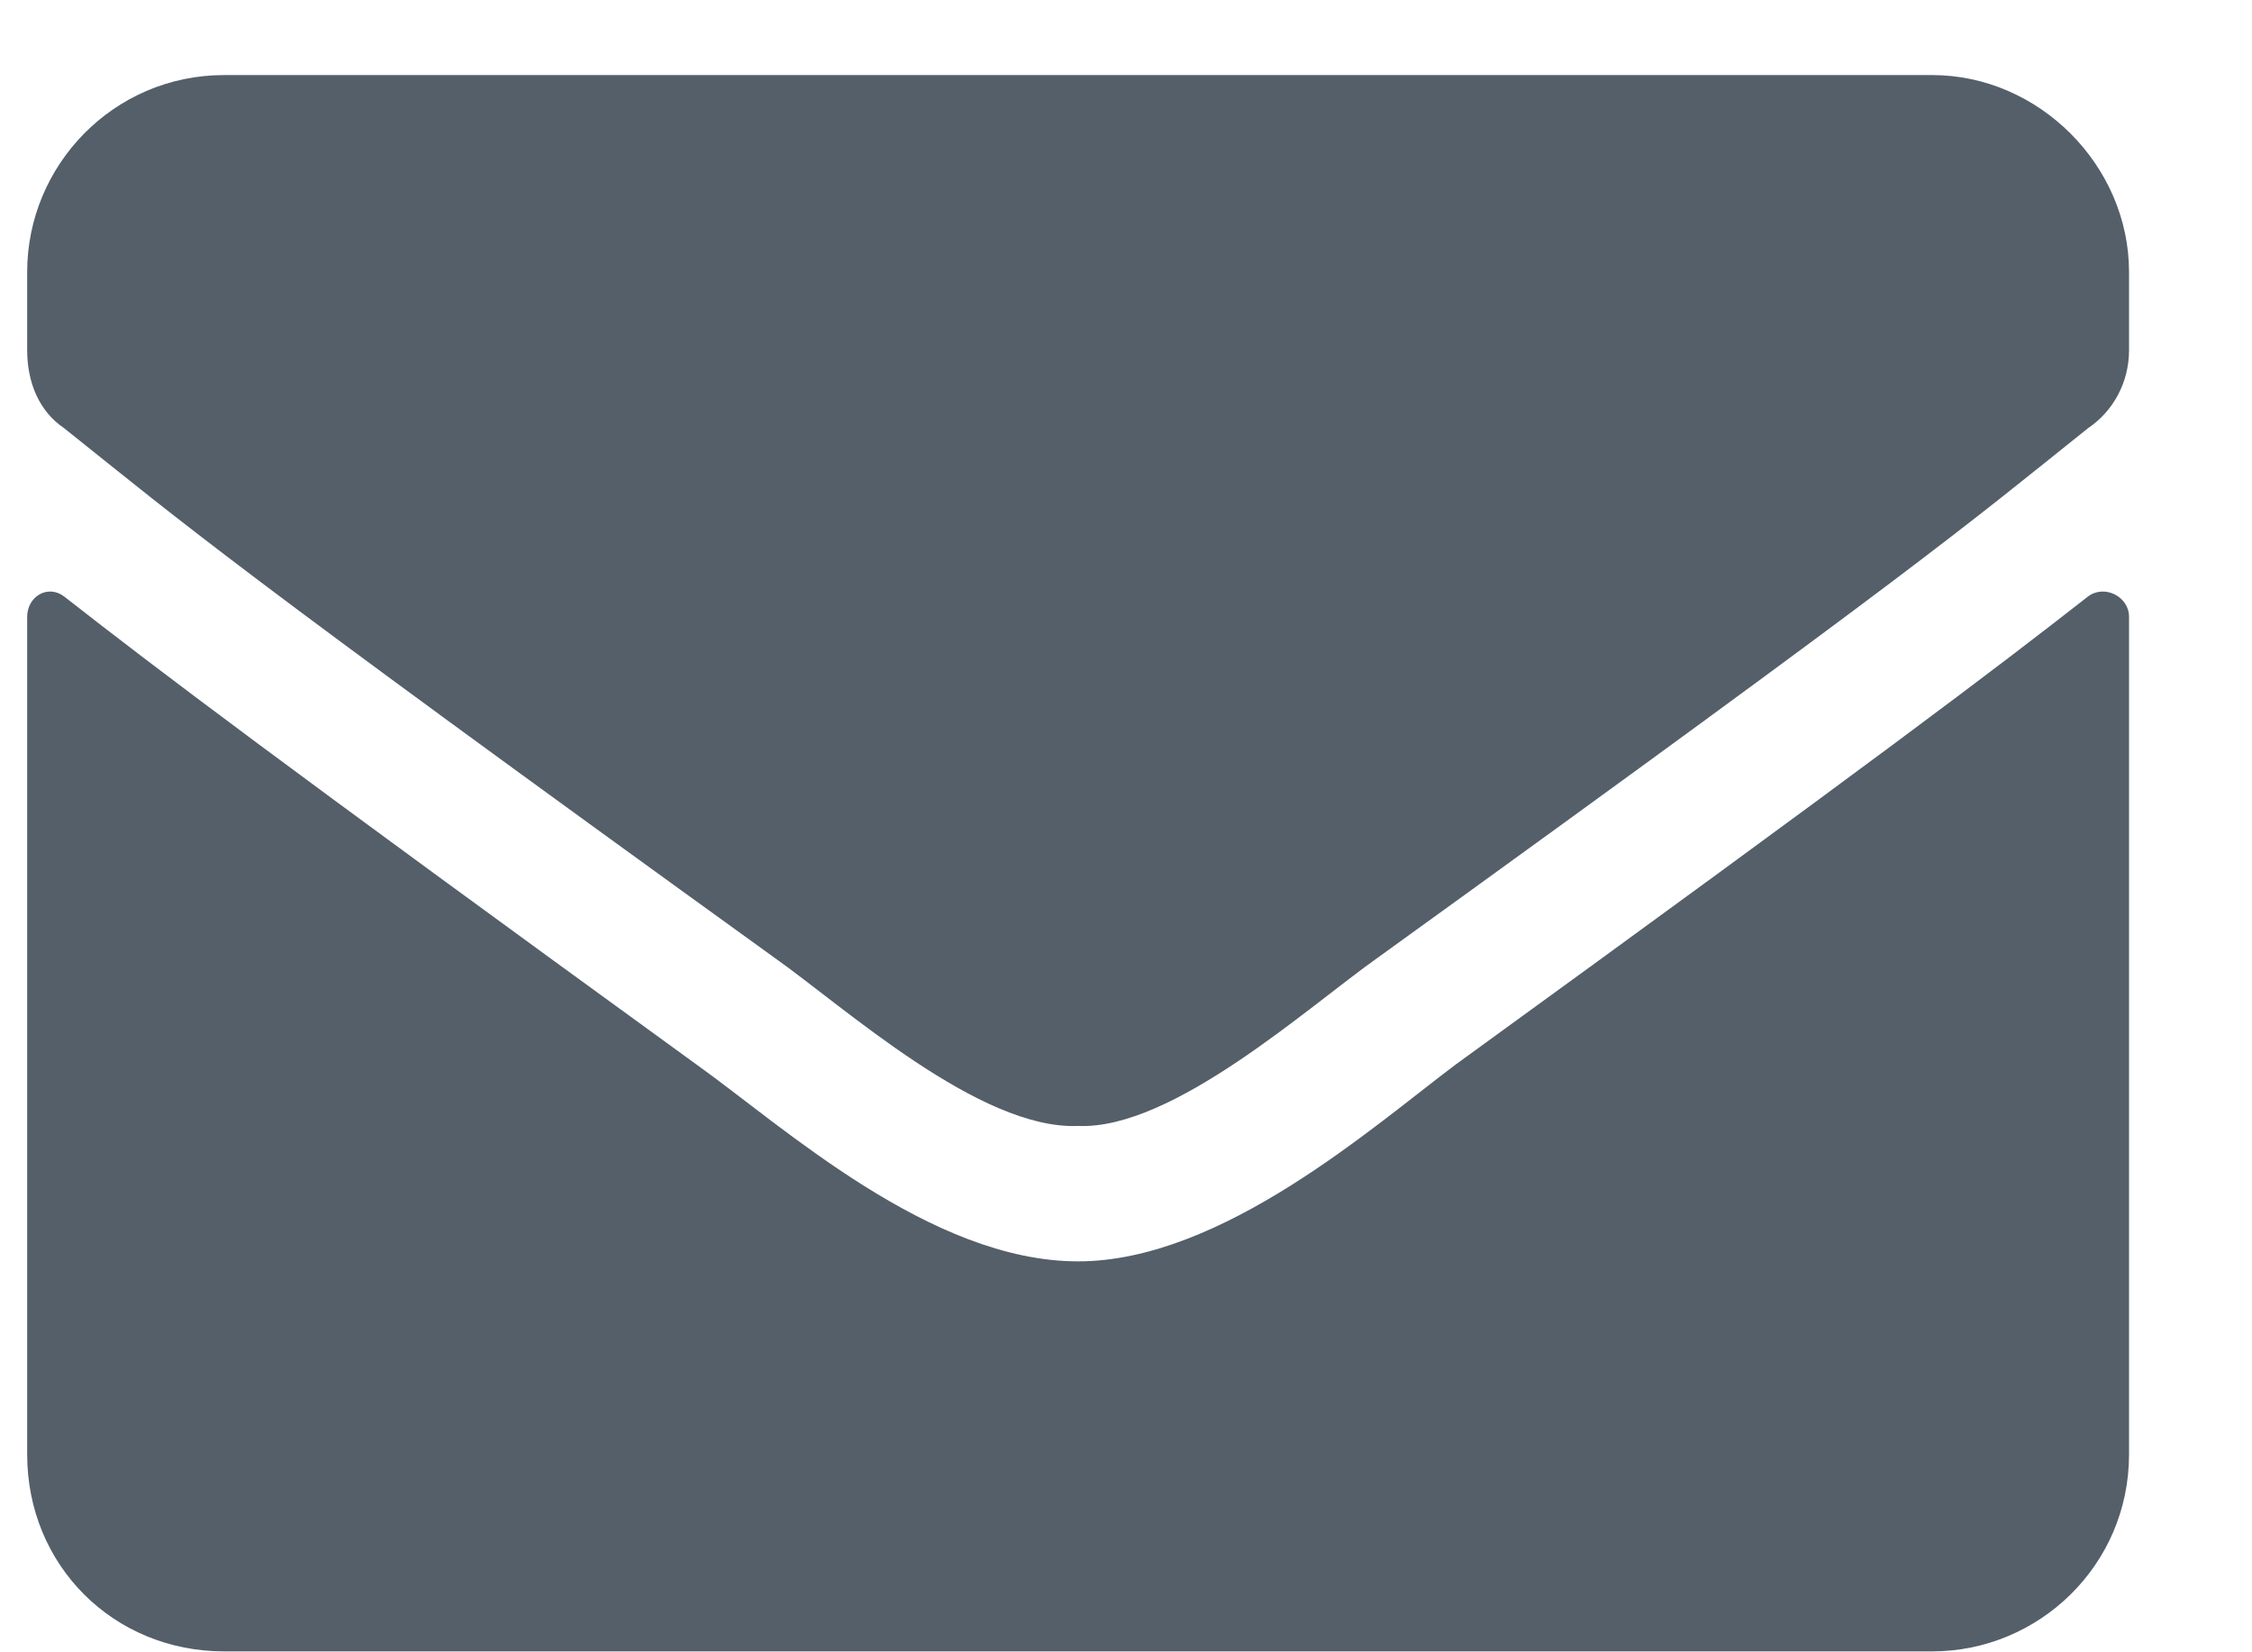
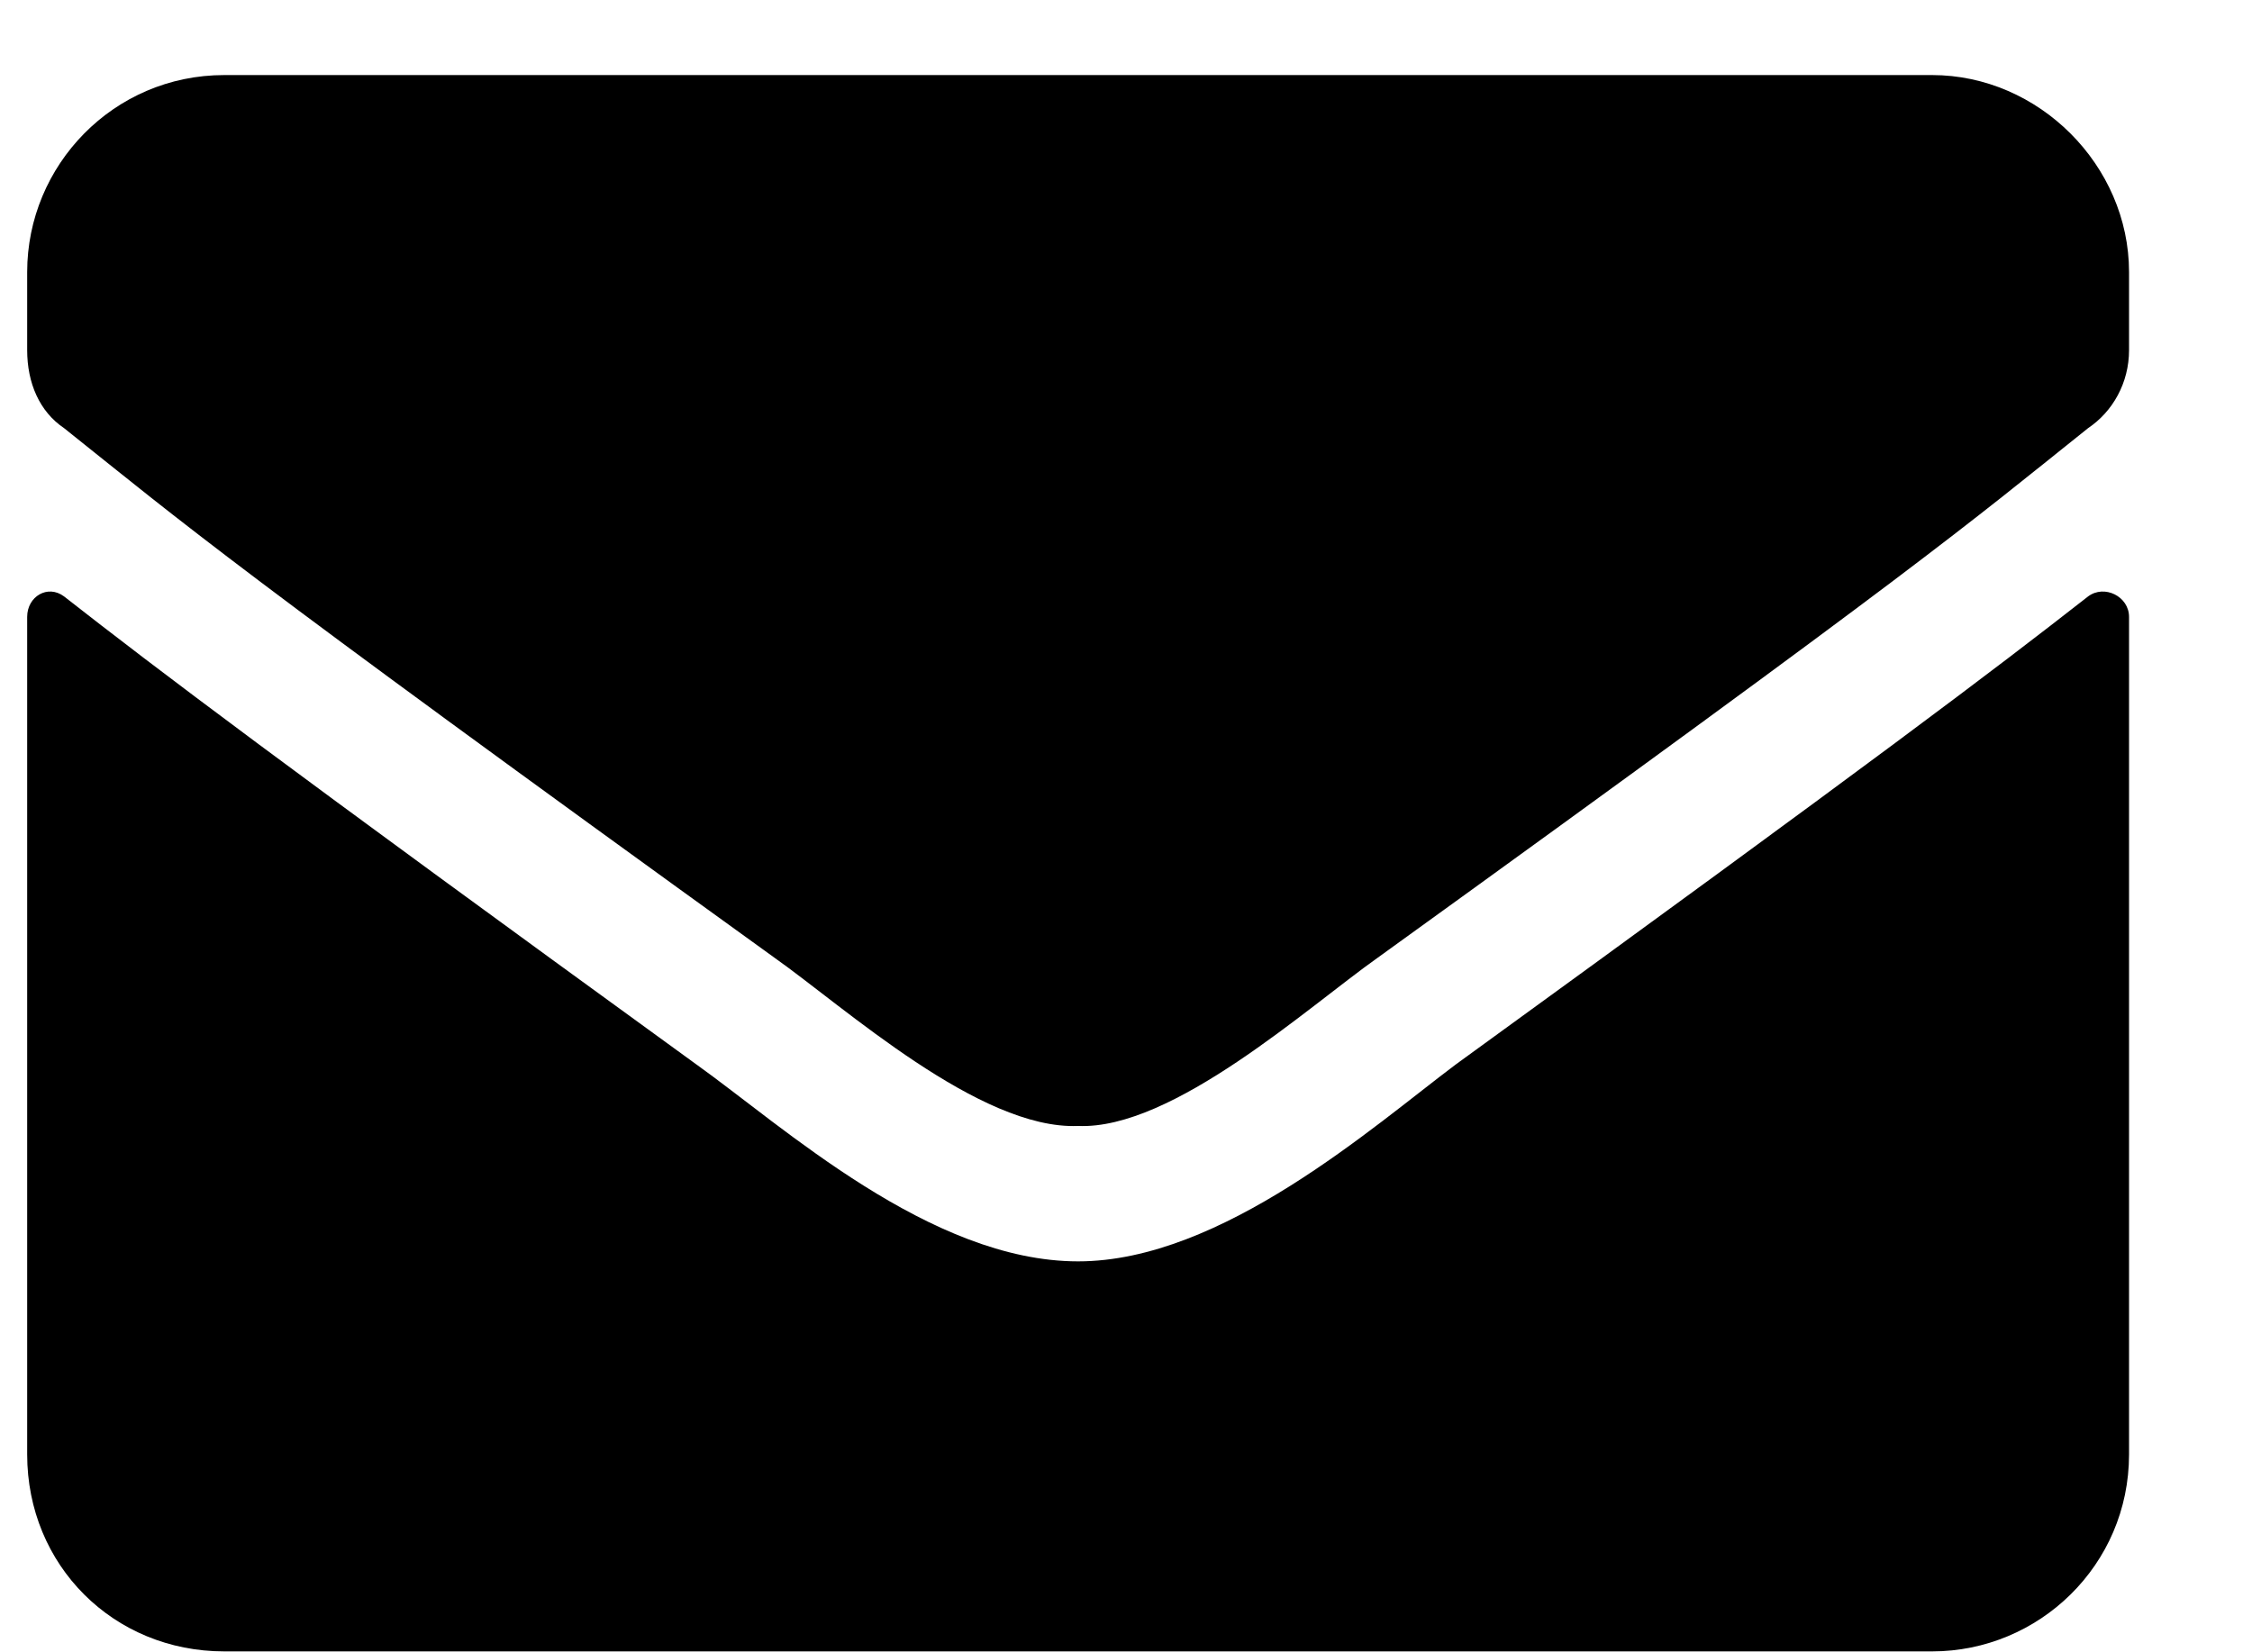
<svg xmlns="http://www.w3.org/2000/svg" width="15" height="11" viewBox="0 0 15 11" fill="none">
-   <path d="M13.908 3.973C14.017 3.891 14.181 3.973 14.181 4.109V9.688C14.181 10.426 13.58 11 12.869 11H1.494C0.755 11 0.181 10.426 0.181 9.688V4.109C0.181 3.973 0.318 3.891 0.427 3.973C1.056 4.465 1.849 5.066 4.638 7.09C5.213 7.5 6.197 8.402 7.181 8.402C8.138 8.402 9.15 7.5 9.697 7.09C12.486 5.066 13.279 4.465 13.908 3.973ZM7.181 7.5C6.525 7.527 5.623 6.707 5.158 6.379C1.521 3.754 1.248 3.508 0.427 2.852C0.263 2.742 0.181 2.551 0.181 2.332V1.812C0.181 1.102 0.755 0.5 1.494 0.5H12.869C13.58 0.5 14.181 1.102 14.181 1.812V2.332C14.181 2.551 14.072 2.742 13.908 2.852C13.088 3.508 12.814 3.754 9.177 6.379C8.713 6.707 7.81 7.527 7.181 7.5Z" fill="#545F69" />
+   <path d="M13.908 3.973C14.017 3.891 14.181 3.973 14.181 4.109V9.688C14.181 10.426 13.58 11 12.869 11H1.494C0.755 11 0.181 10.426 0.181 9.688V4.109C0.181 3.973 0.318 3.891 0.427 3.973C1.056 4.465 1.849 5.066 4.638 7.09C5.213 7.5 6.197 8.402 7.181 8.402C8.138 8.402 9.15 7.5 9.697 7.09C12.486 5.066 13.279 4.465 13.908 3.973ZM7.181 7.5C6.525 7.527 5.623 6.707 5.158 6.379C1.521 3.754 1.248 3.508 0.427 2.852C0.263 2.742 0.181 2.551 0.181 2.332V1.812C0.181 1.102 0.755 0.5 1.494 0.5H12.869C13.58 0.5 14.181 1.102 14.181 1.812V2.332C14.181 2.551 14.072 2.742 13.908 2.852C13.088 3.508 12.814 3.754 9.177 6.379C8.713 6.707 7.81 7.527 7.181 7.5Z" fill="black" />
</svg>
